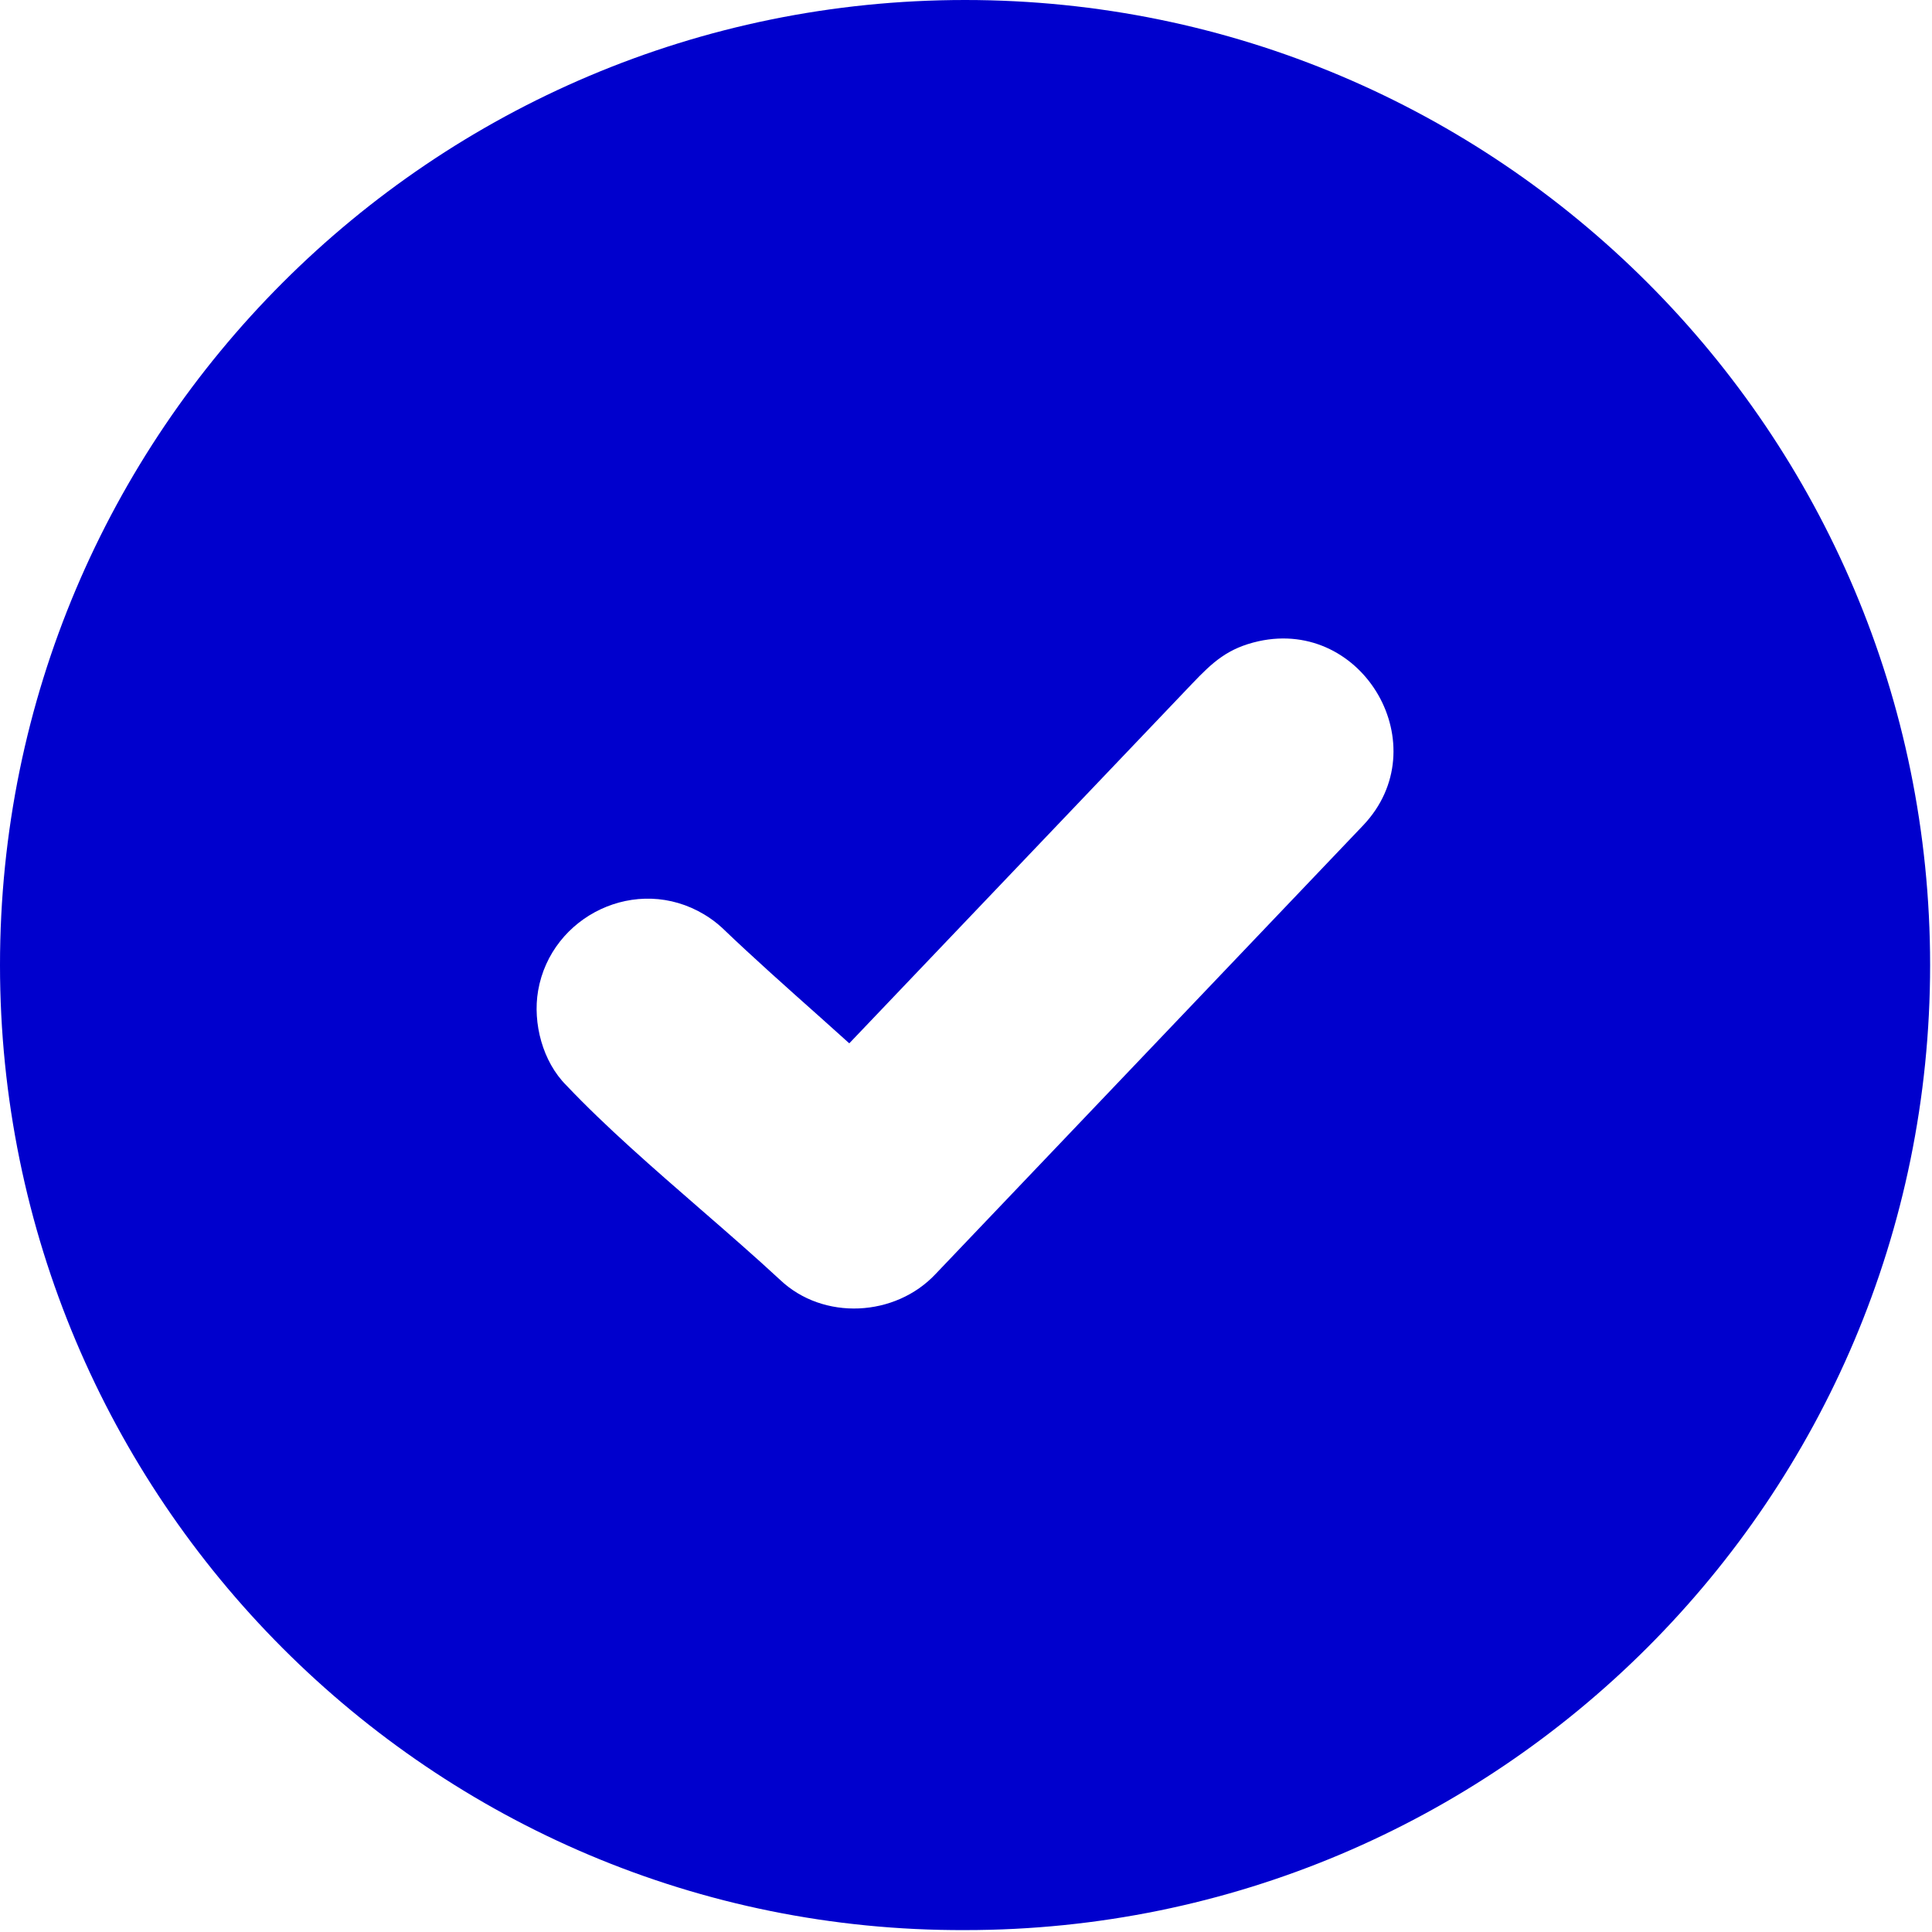
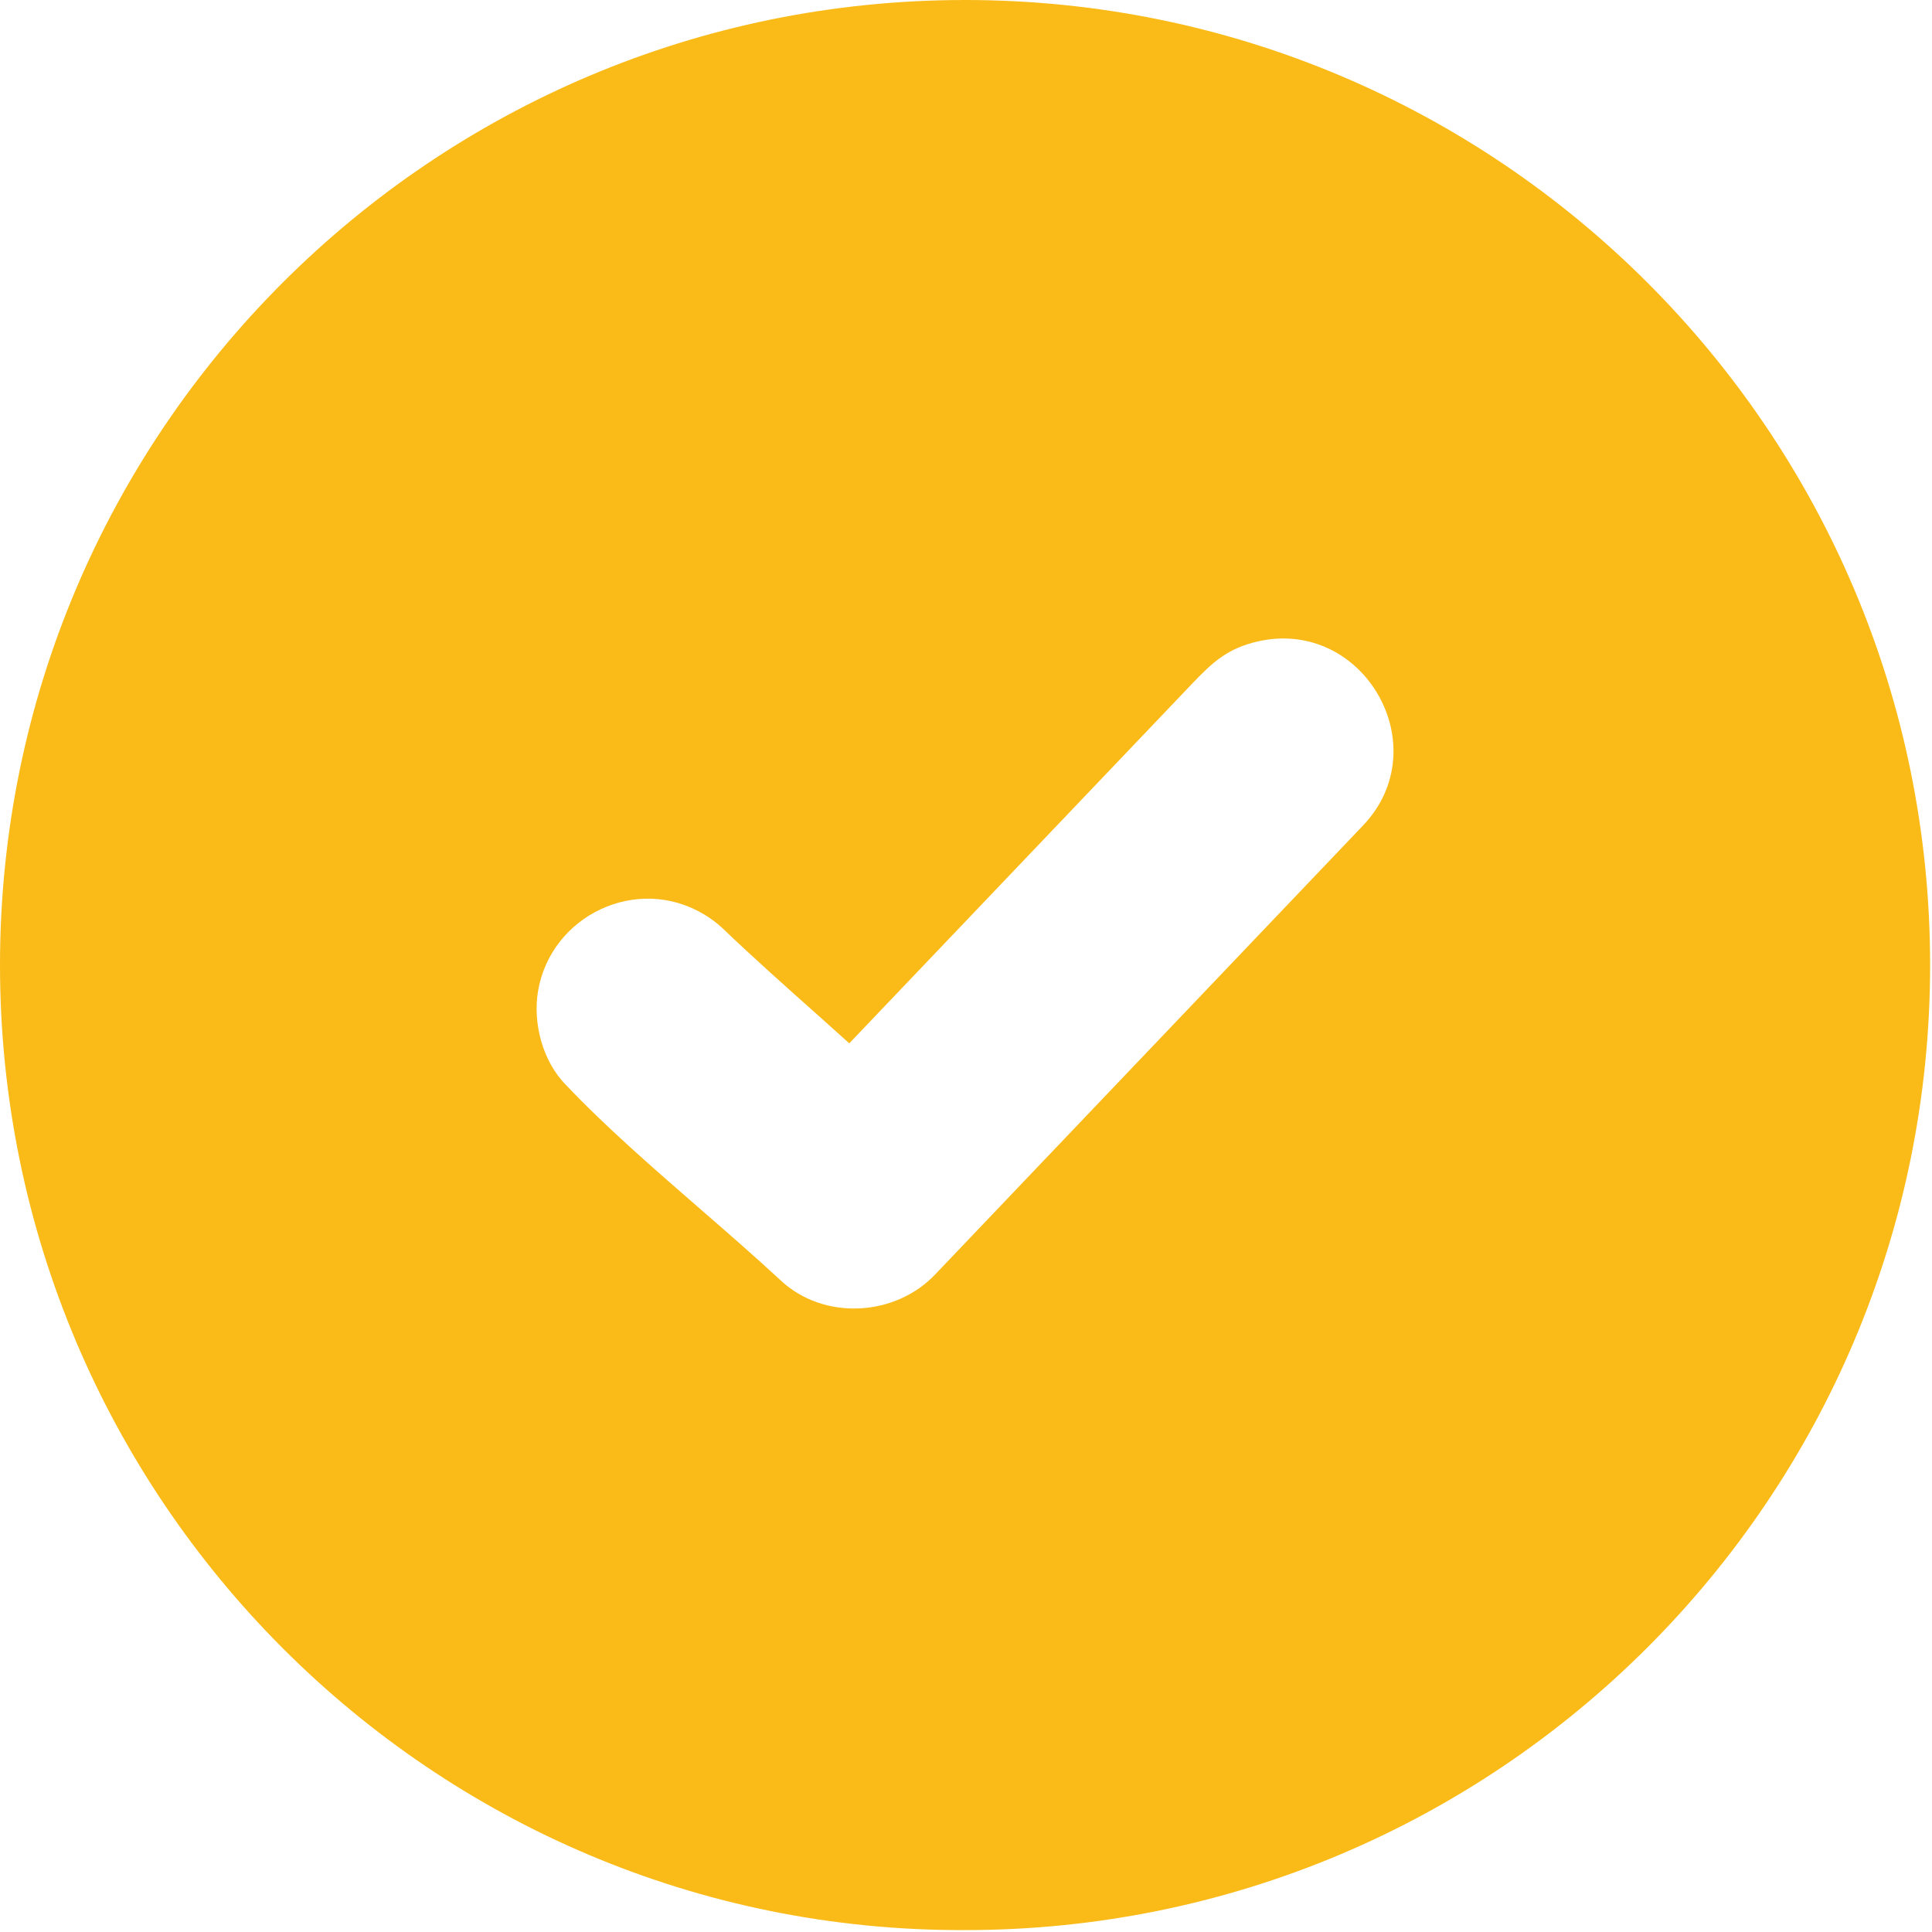
<svg xmlns="http://www.w3.org/2000/svg" version="1.1" width="123" height="123" enable-background="new 0 0 123 123" xml:space="preserve" style="">
  <rect id="backgroundrect" width="100%" height="100%" x="0" y="0" fill="none" stroke="none" />
  <g class="currentLayer" style="">
-     <g id="svg_1" class="selected" fill-opacity="1" fill="#0000cd">
-       <path fill-rule="evenodd" clip-rule="evenodd" d="M61.44,0c33.932,0,61.44,27.508,61.44,61.44c0,33.932-27.508,61.439-61.44,61.439 C27.507,123,0,95.372,0,61.44C0,27.508,27.507,0,61.44,0L61.44,0z M34.258,63.075c0.824-4.78,6.28-7.44,10.584-4.851 c0.39,0.233,0.763,0.51,1.11,0.827l0.034,0.032c1.932,1.852,4.096,3.778,6.242,5.688l1.841,1.652l21.84-22.91 c1.304-1.366,2.259-2.25,4.216-2.689c6.701-1.478,11.412,6.712,6.663,11.719L59.565,81.108c-2.564,2.735-7.147,2.985-9.901,0.373 c-1.581-1.466-3.297-2.958-5.034-4.467c-3.007-2.613-6.077-5.28-8.577-7.919C34.551,67.595,33.903,65.139,34.258,63.075 L34.258,63.075z" id="svg_2" fill="#0000cd" />
+     <g id="svg_1" class="selected" fill-opacity="1" fill="#FABB18">
+       <path fill-rule="evenodd" clip-rule="evenodd" d="M61.44,0c33.932,0,61.44,27.508,61.44,61.44c0,33.932-27.508,61.439-61.44,61.439 C27.507,123,0,95.372,0,61.44C0,27.508,27.507,0,61.44,0L61.44,0z M34.258,63.075c0.824-4.78,6.28-7.44,10.584-4.851 c0.39,0.233,0.763,0.51,1.11,0.827l0.034,0.032c1.932,1.852,4.096,3.778,6.242,5.688l1.841,1.652l21.84-22.91 c1.304-1.366,2.259-2.25,4.216-2.689c6.701-1.478,11.412,6.712,6.663,11.719L59.565,81.108c-2.564,2.735-7.147,2.985-9.901,0.373 c-1.581-1.466-3.297-2.958-5.034-4.467c-3.007-2.613-6.077-5.28-8.577-7.919C34.551,67.595,33.903,65.139,34.258,63.075 L34.258,63.075z" id="svg_2" fill="#FABB18" />
    </g>
  </g>
</svg>
